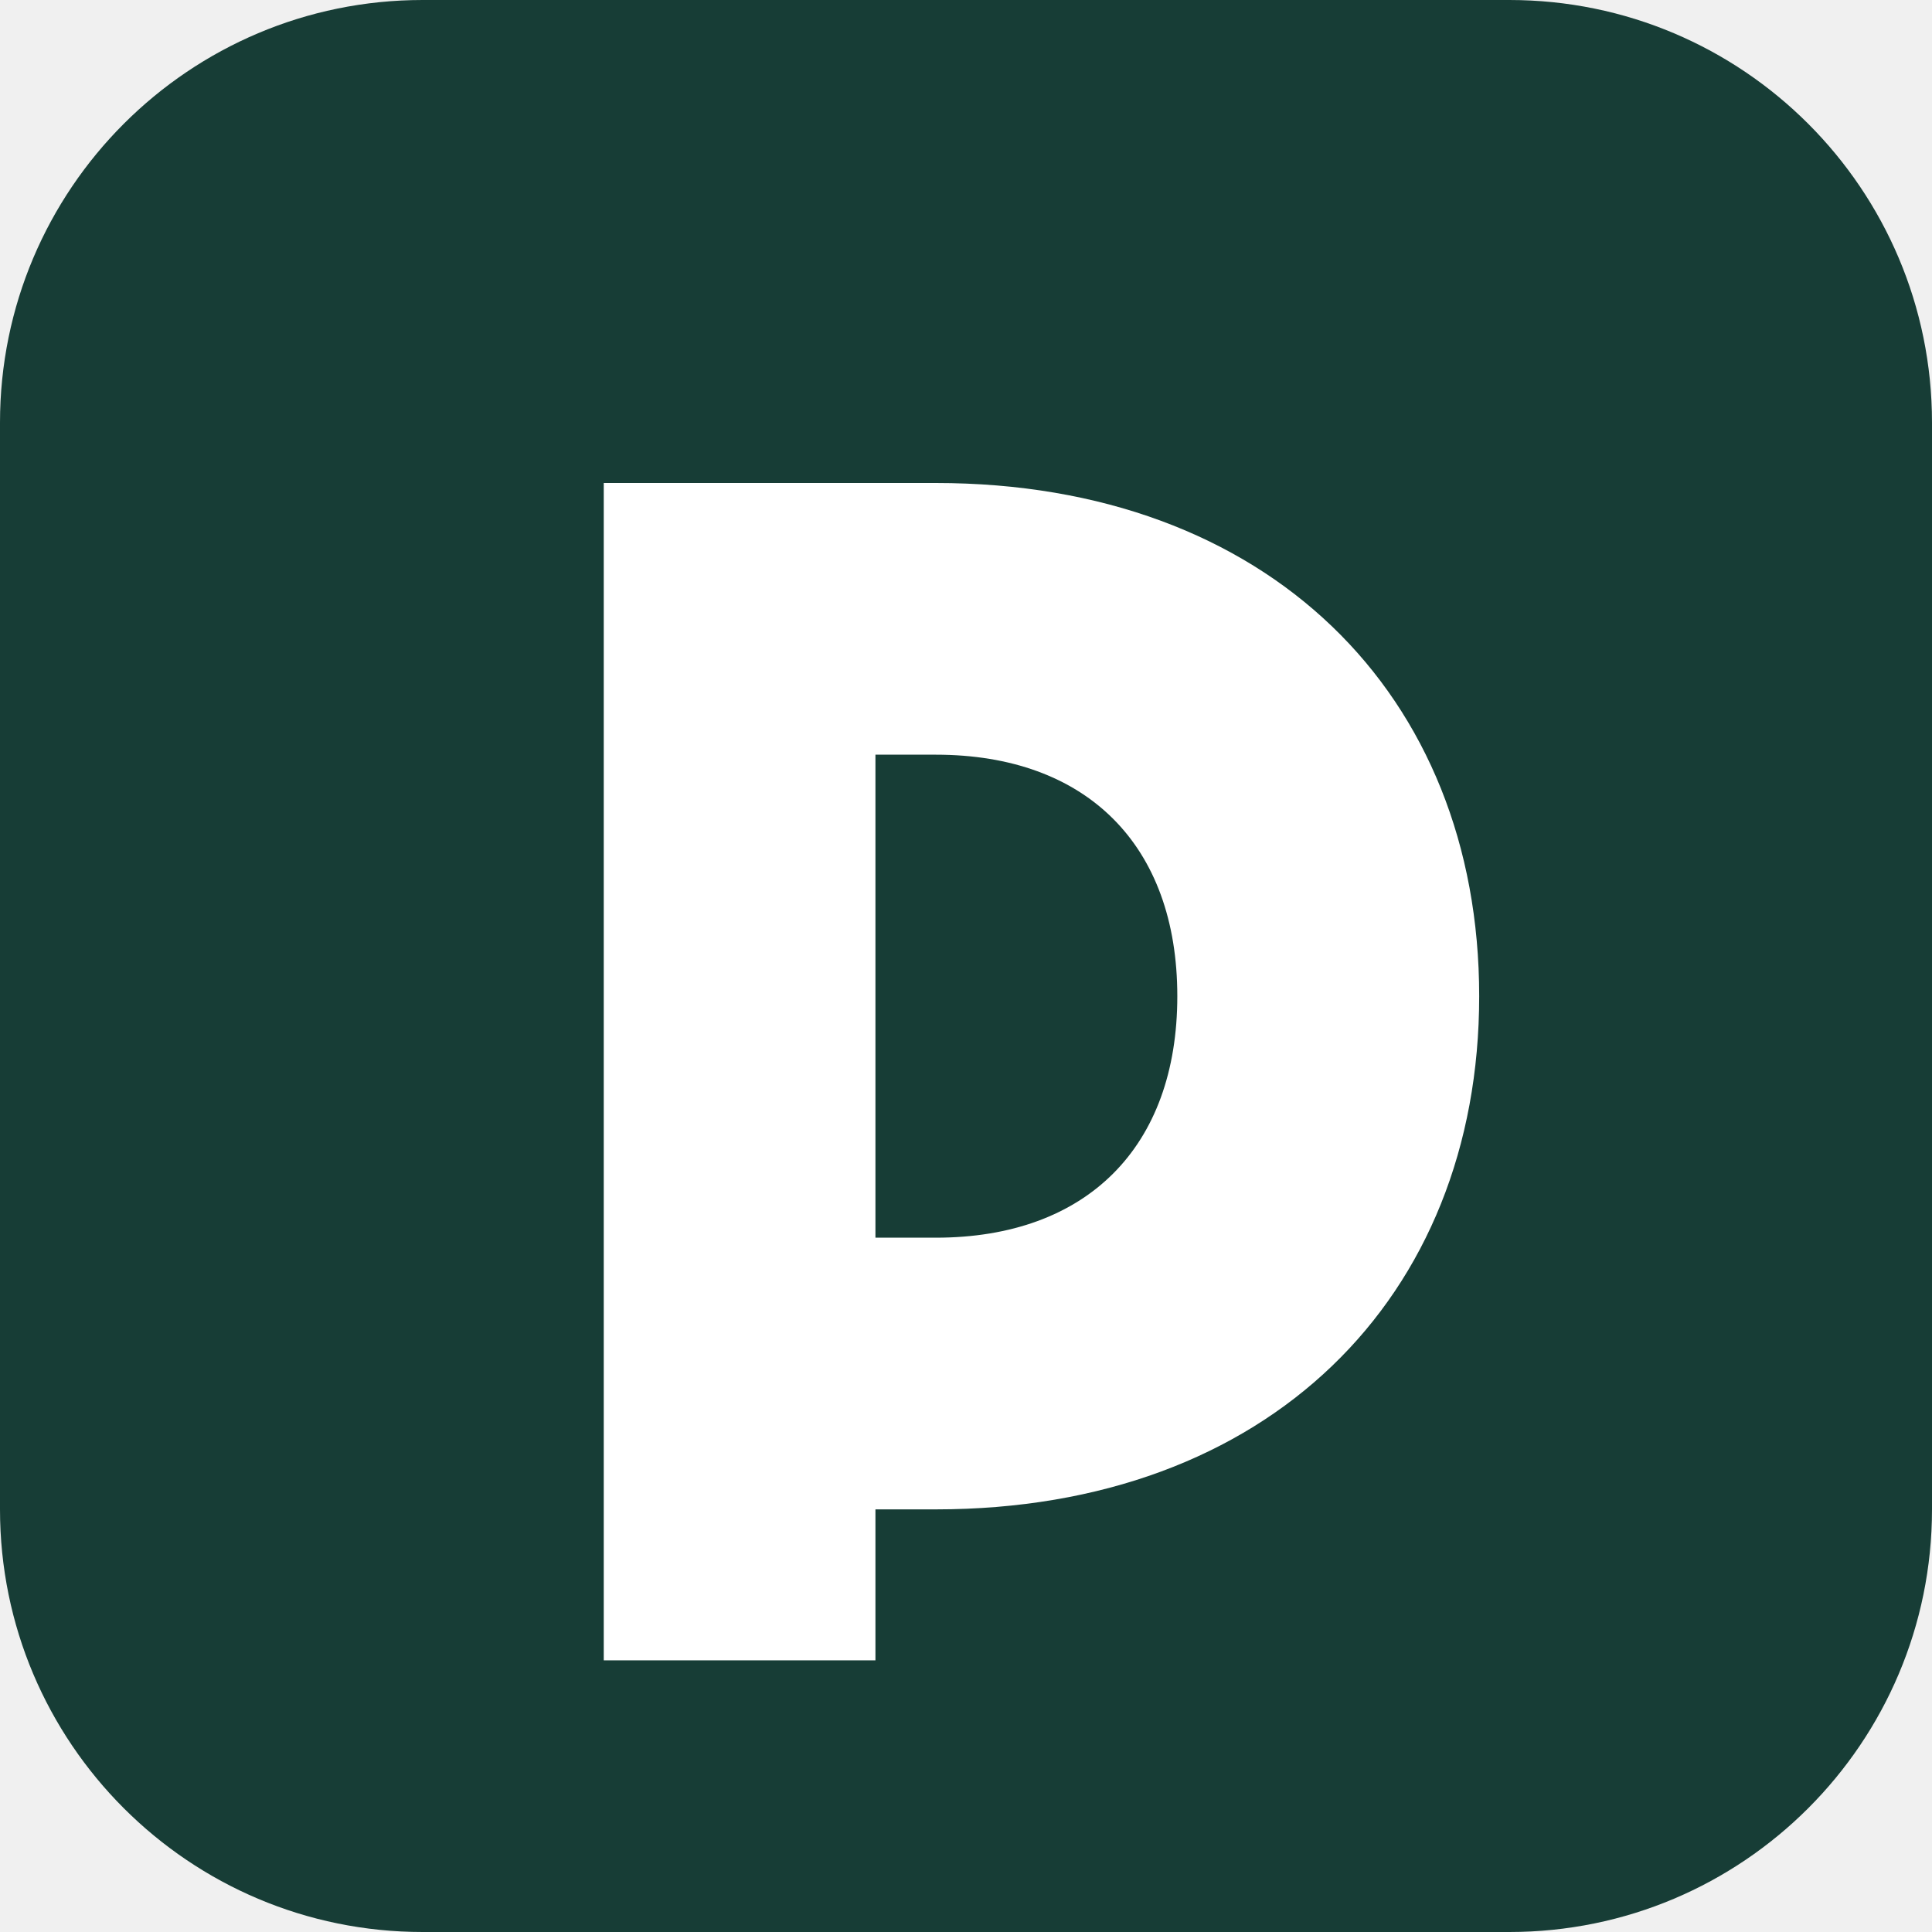
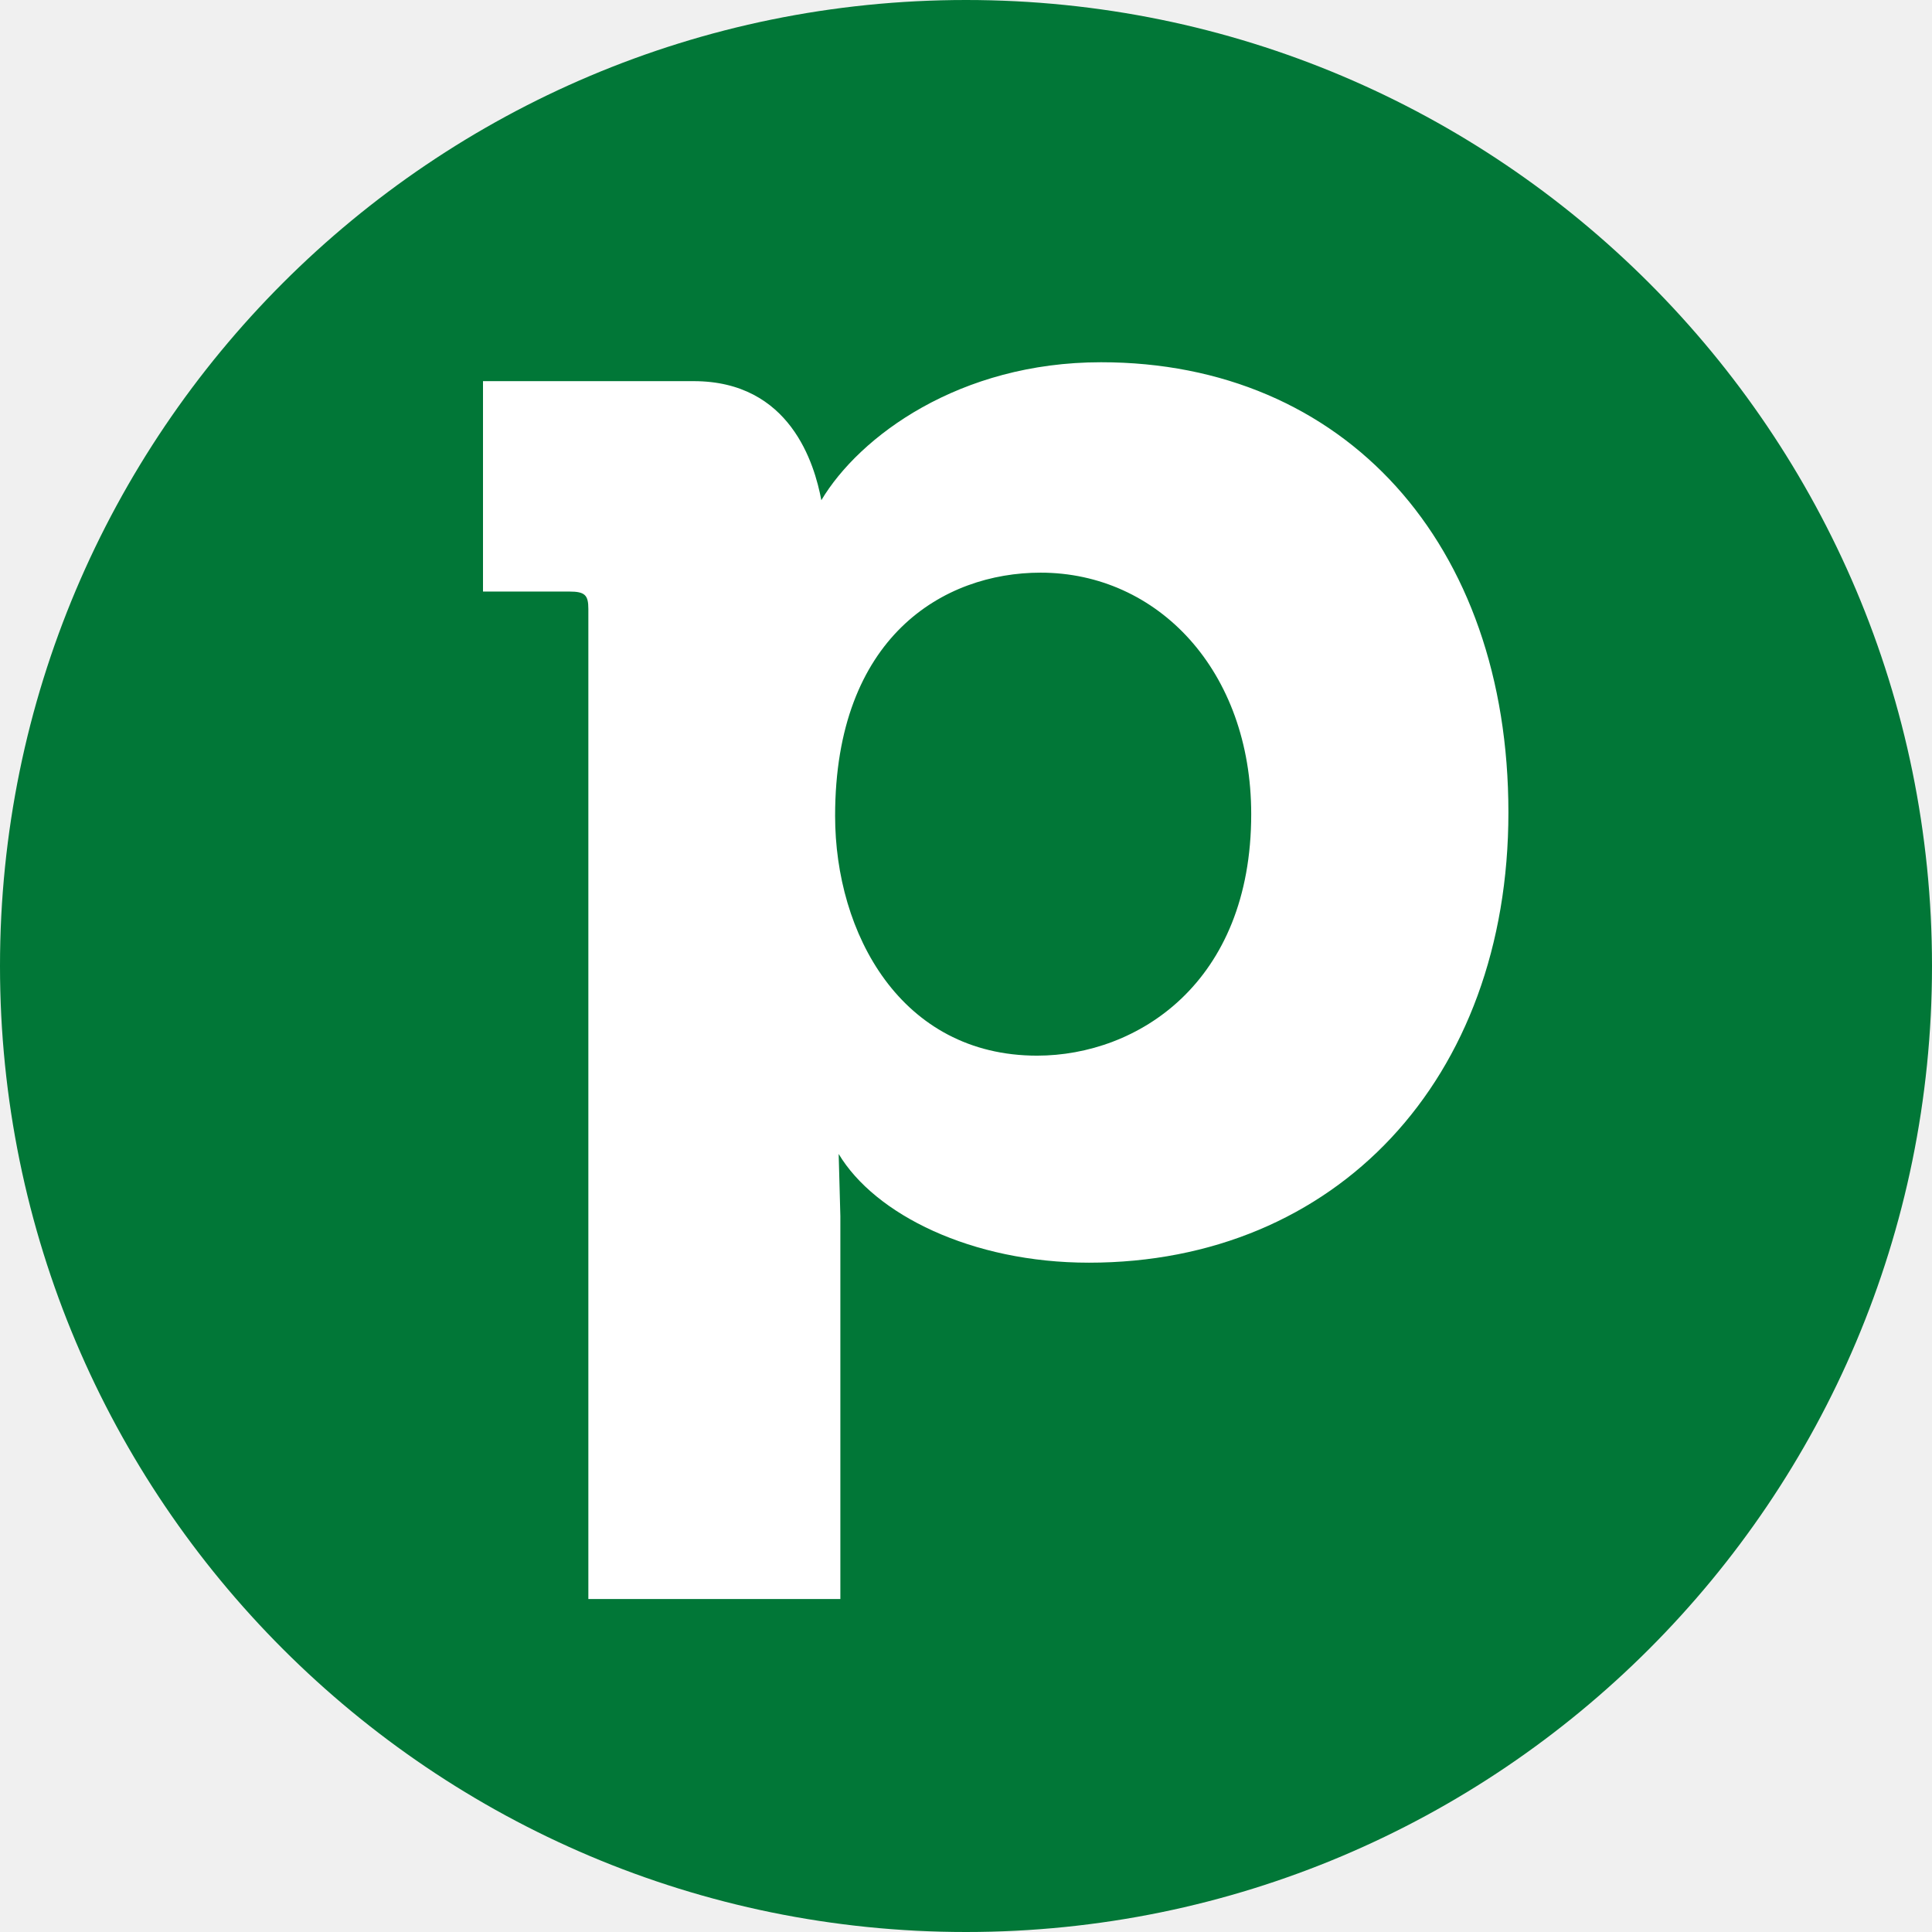
- <svg xmlns="http://www.w3.org/2000/svg" viewBox="0 0 64 64" role="img" aria-labelledby="title">
-   <rect width="64" height="64" rx="14" fill="#173D36" />
-   <path d="M20 16h11c11 0 18 7 18 17S42 50 31 50h-2v-9h2c5 0 8-3 8-8s-3-8-8-8h-2v30h-9V16Z" fill="#fff" />
+ <svg xmlns="http://www.w3.org/2000/svg" viewBox="0 0 32 32" role="img" aria-labelledby="title">
+   <circle cx="16" cy="16" r="16" fill="#017737" />
+   <path d="M24.984 13.456C24.984 17.885 22.125 20.914 18.036 20.914C16.092 20.914 14.49 20.114 13.891 19.113L13.919 20.142V26.485H9.745V10.085C9.745 9.856 9.688 9.798 9.43 9.798H8V6.313H11.489C13.09 6.313 13.491 7.685 13.604 8.285C14.234 7.228 15.891 6 18.236 6C22.268 5.999 24.984 8.998 24.984 13.456ZM20.724 13.485C20.724 11.113 19.18 9.485 17.235 9.485C15.634 9.485 13.832 10.542 13.832 13.514C13.832 15.457 14.919 17.485 17.178 17.485C18.837 17.484 20.724 16.284 20.724 13.485Z" fill="#FFFFFF" />
</svg>
